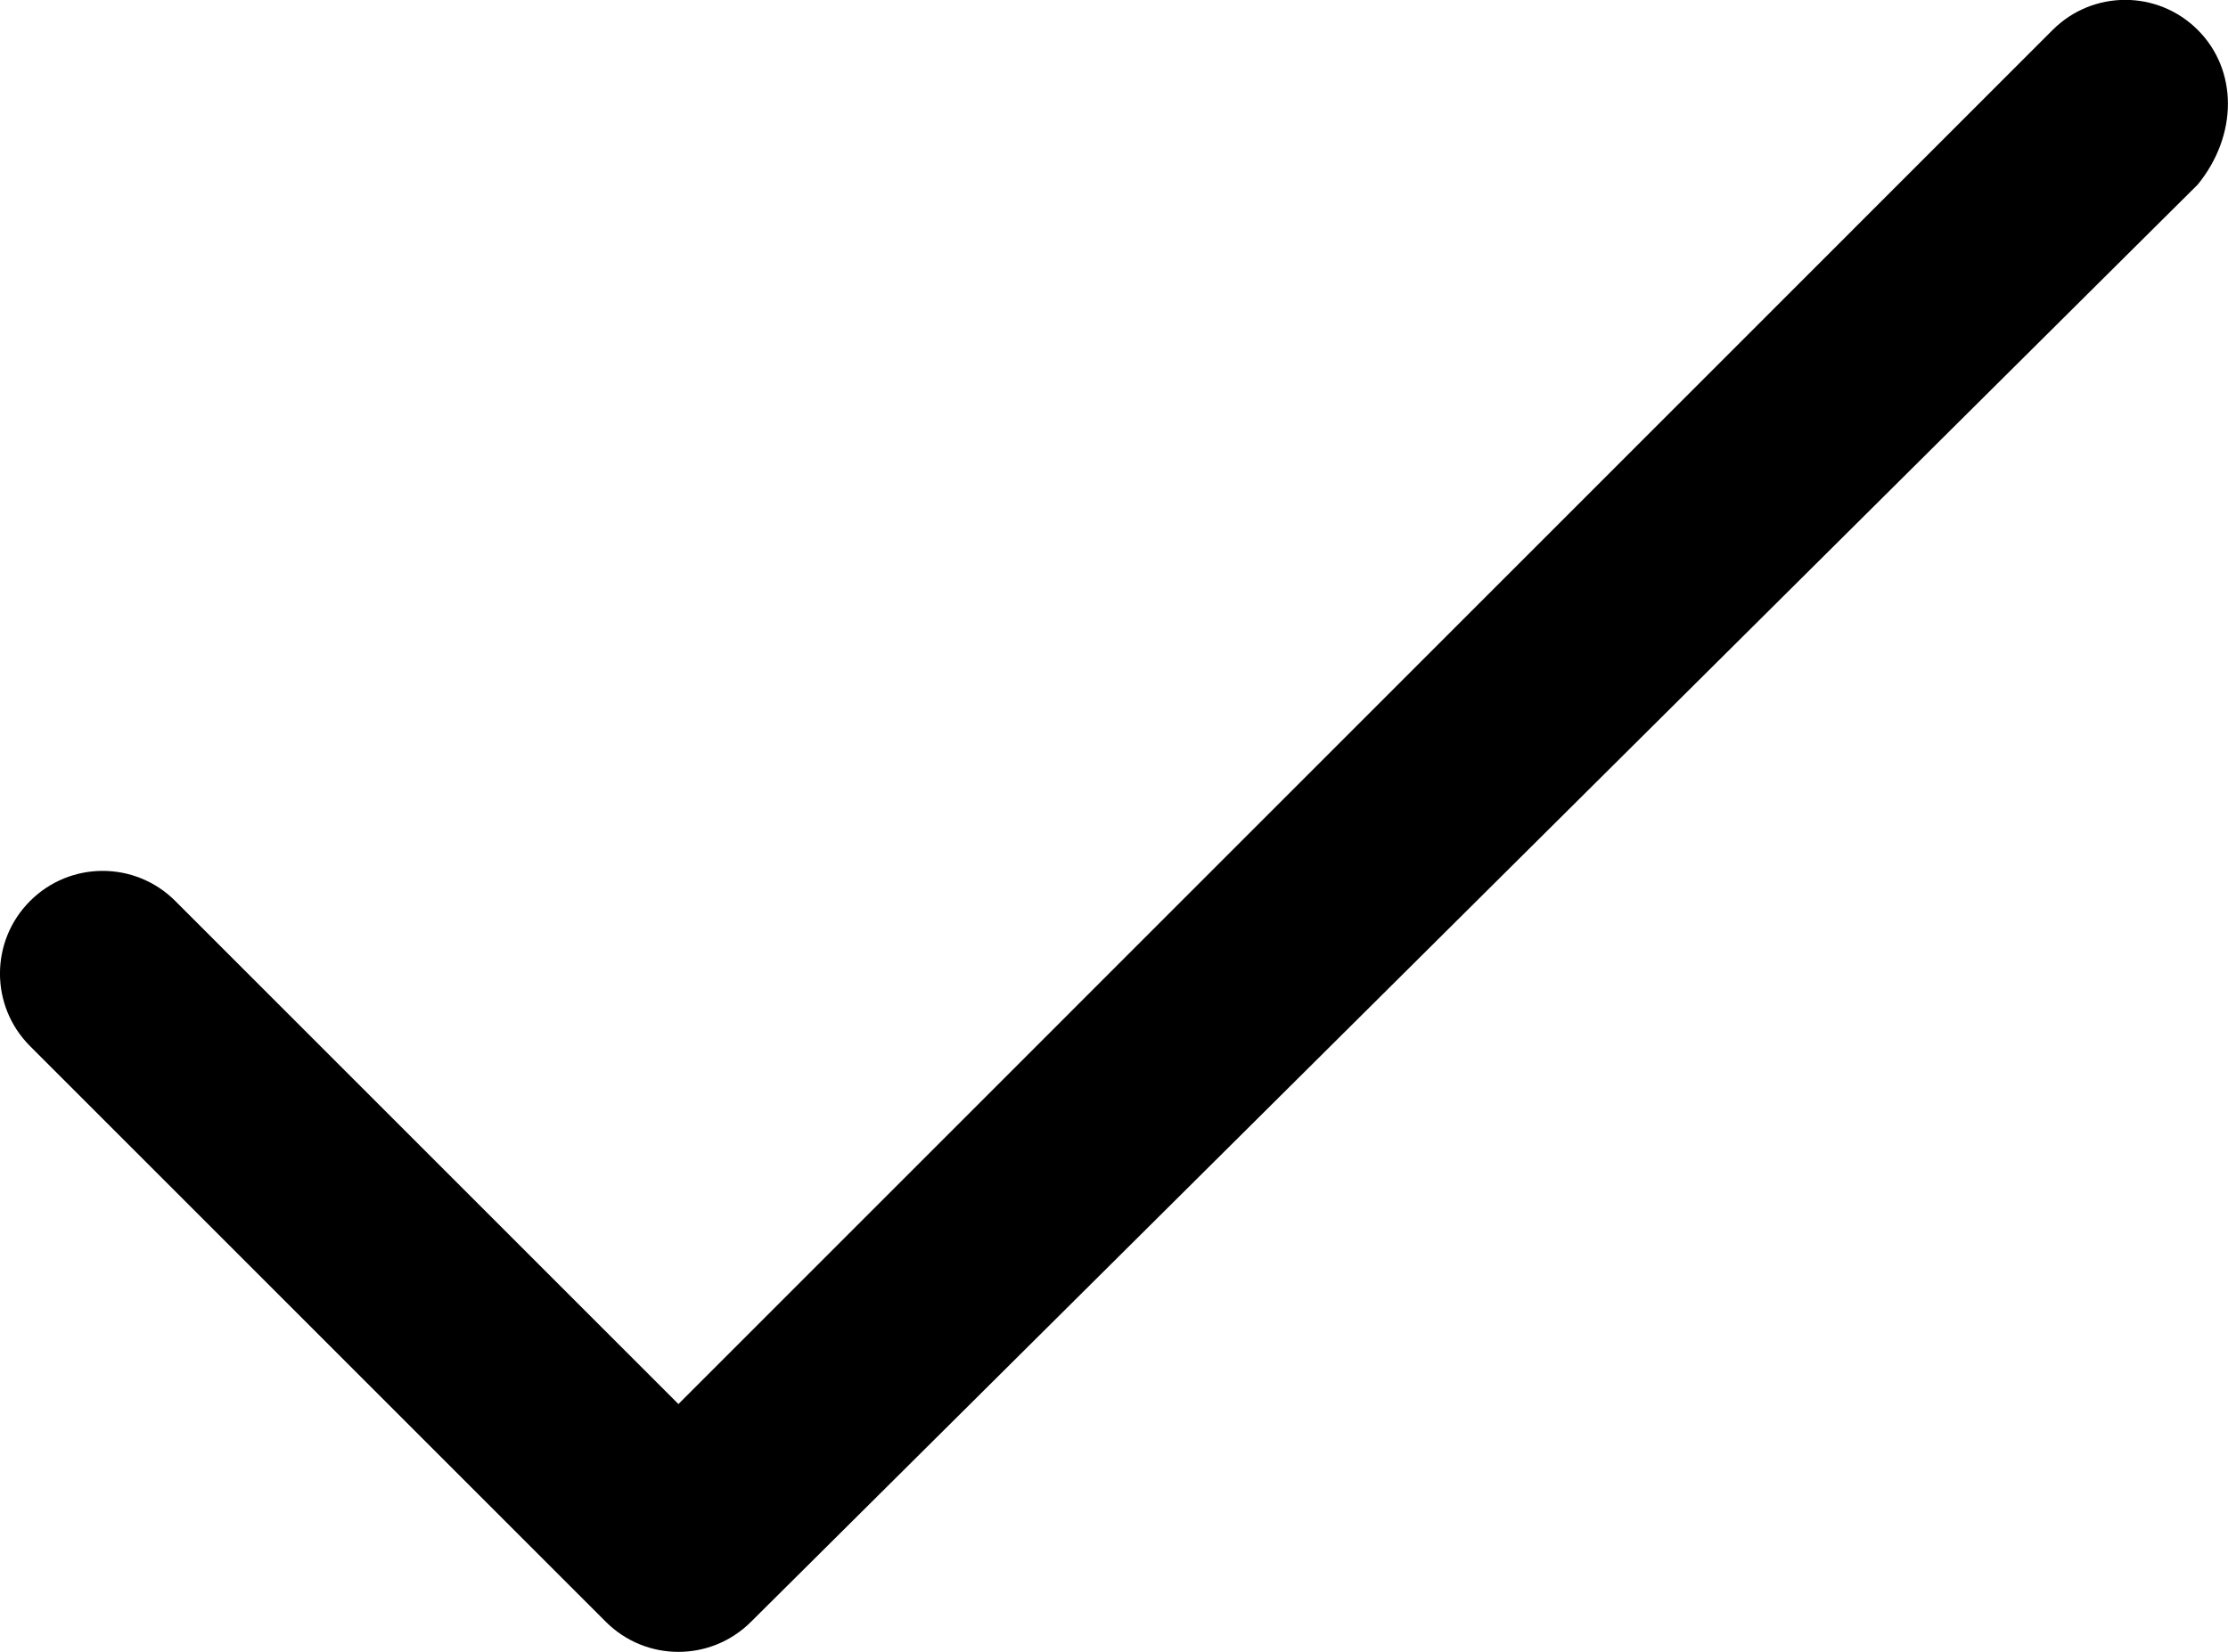
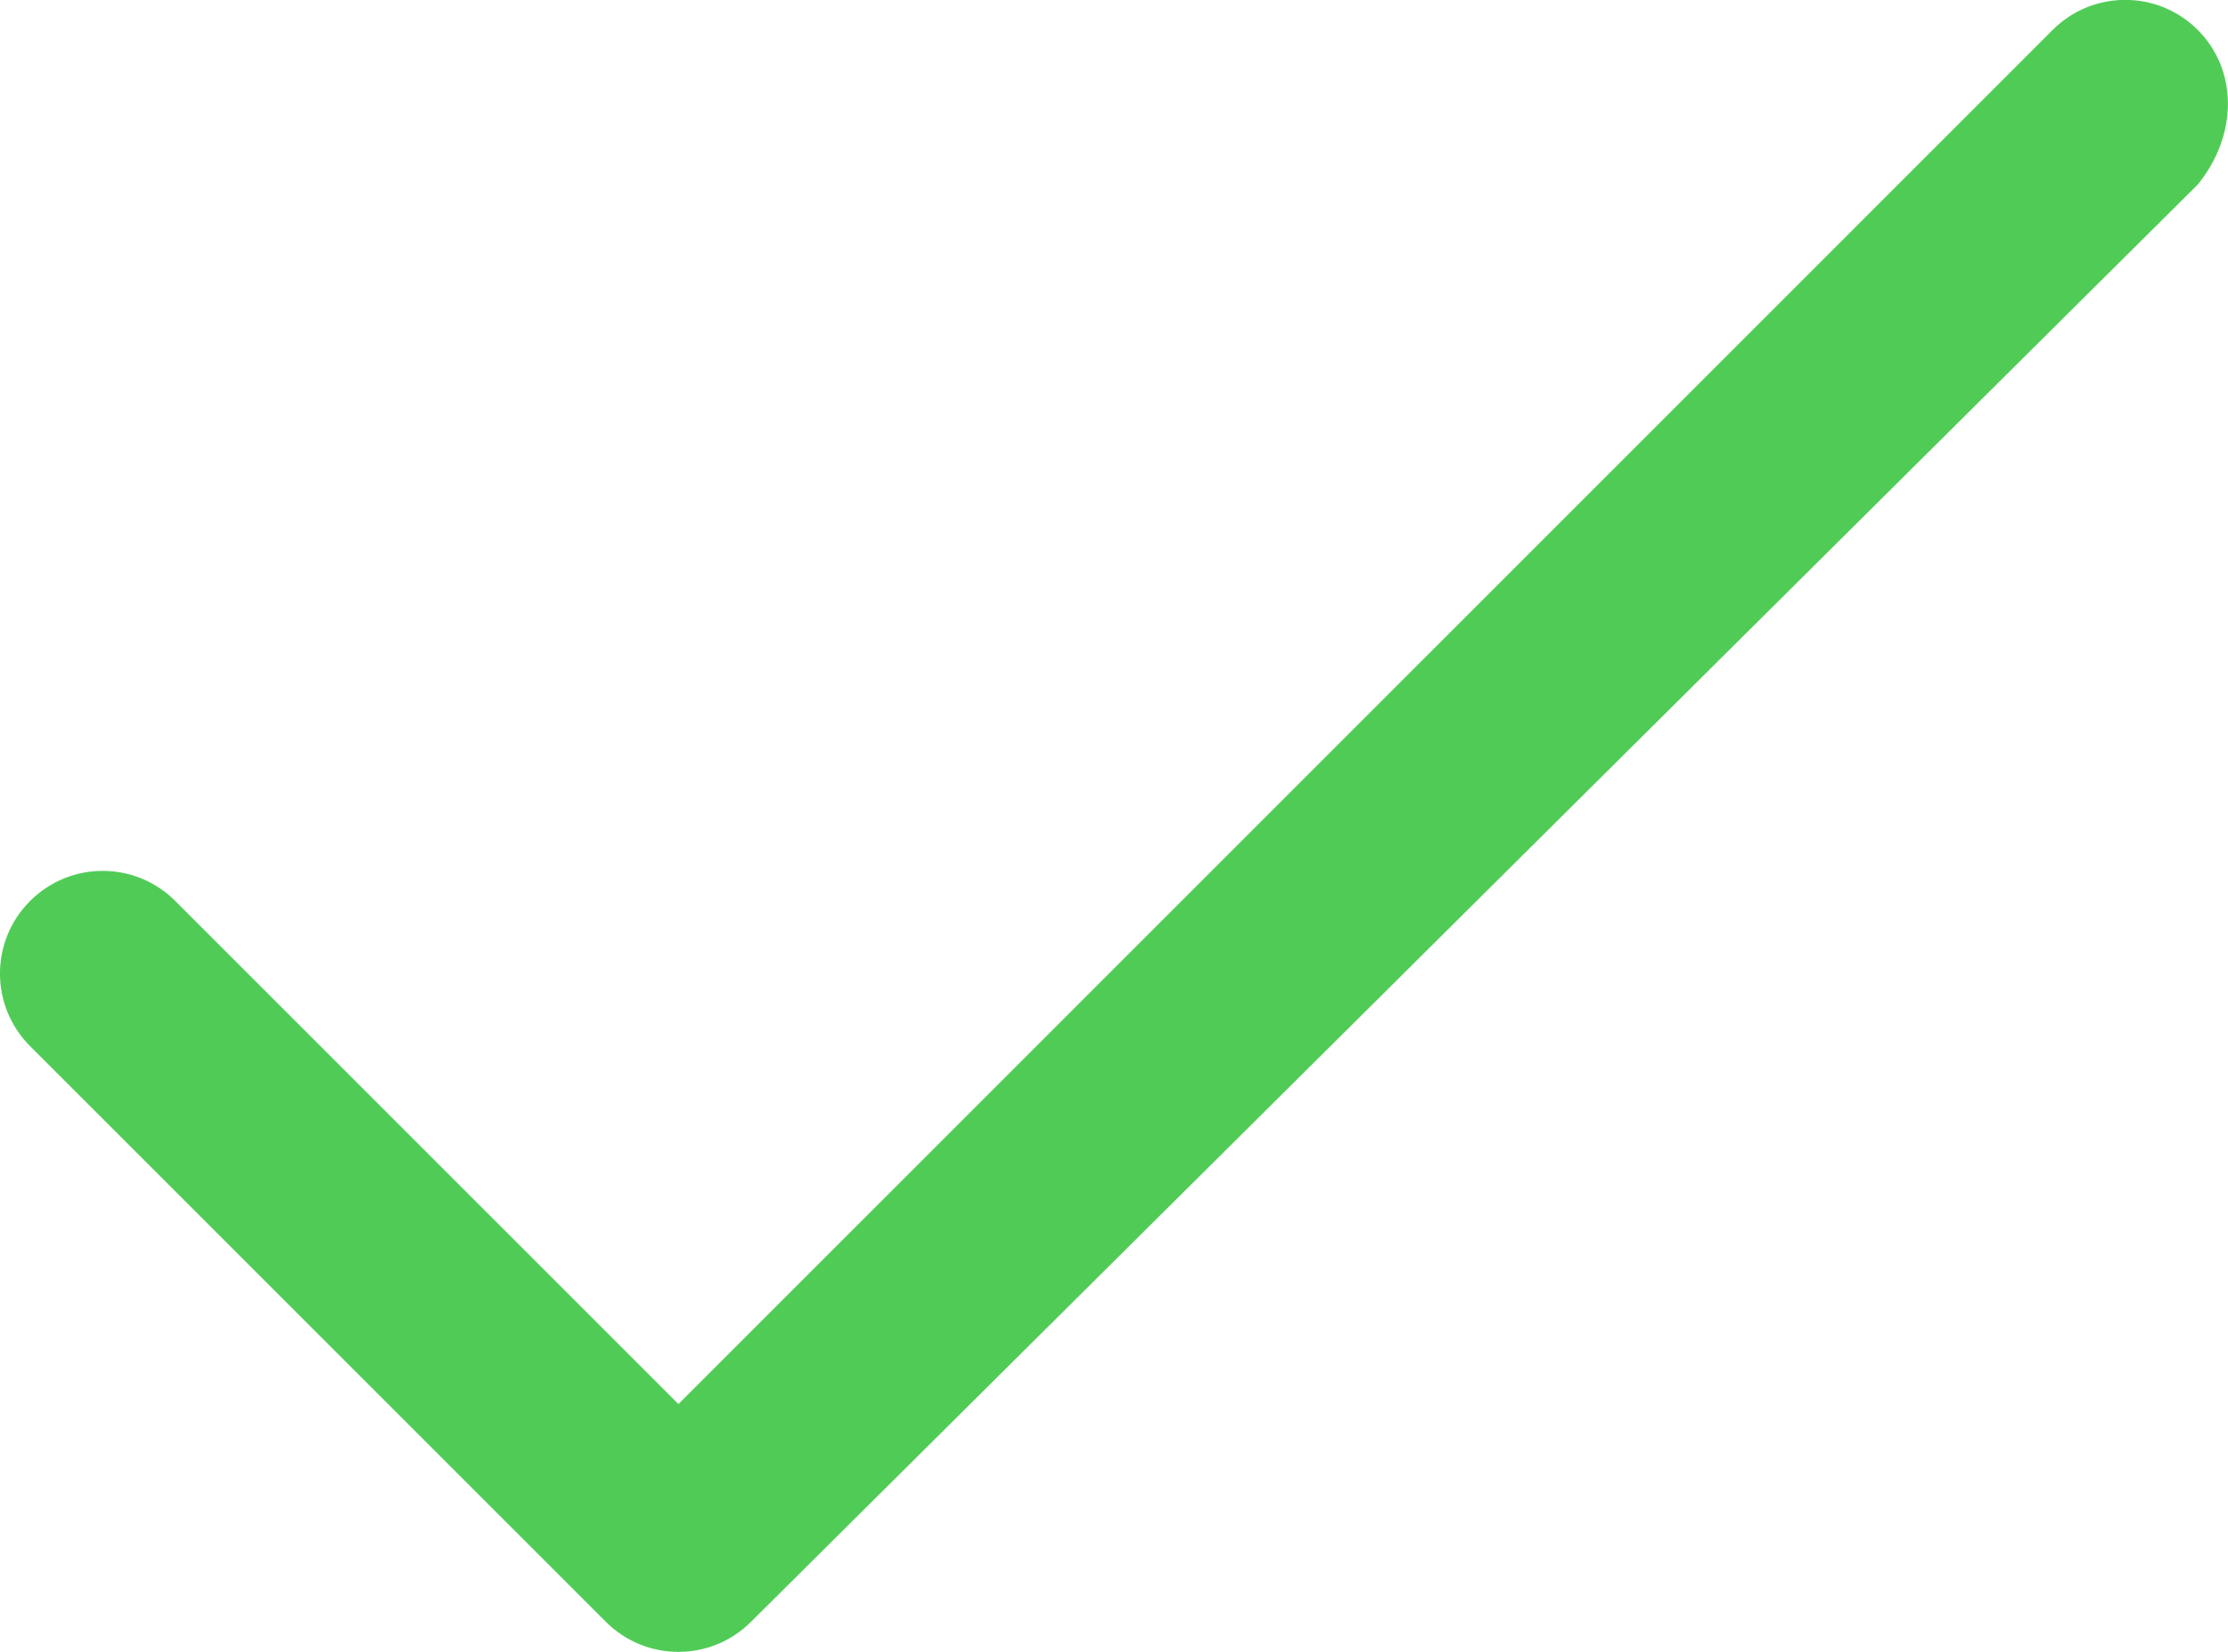
<svg xmlns="http://www.w3.org/2000/svg" version="1.0" id="Layer_1" x="0px" y="0px" width="21.698px" height="16.09px" viewBox="-82.357 4.875 21.698 16.09" enable-background="new -82.357 4.875 21.698 16.09" xml:space="preserve">
-   <path d="M-60.953,5.167c-0.391-0.391-1.023-0.391-1.414,0L-75.75,18.551l-4.9-4.9c-0.391-0.391-1.023-0.391-1.414,0 s-0.391,1.023,0,1.414l5.607,5.607c0.195,0.195,0.451,0.293,0.707,0.293s0.512-0.098,0.707-0.293l14.09-14.0 C-60.562,6.191-60.562,5.558-60.953,5.167z" />
+   <path d="M-60.953,5.167c-0.391-0.391-1.023-0.391-1.414,0L-75.75,18.551l-4.9-4.9c-0.391-0.391-1.023-0.391-1.414,0 s-0.391,1.023,0,1.414l5.607,5.607c0.195,0.195,0.451,0.293,0.707,0.293s0.512-0.098,0.707-0.293l14.09-14.0 C-60.562,6.191-60.562,5.558-60.953,5.167z" fill="#50cc56" />
</svg>
